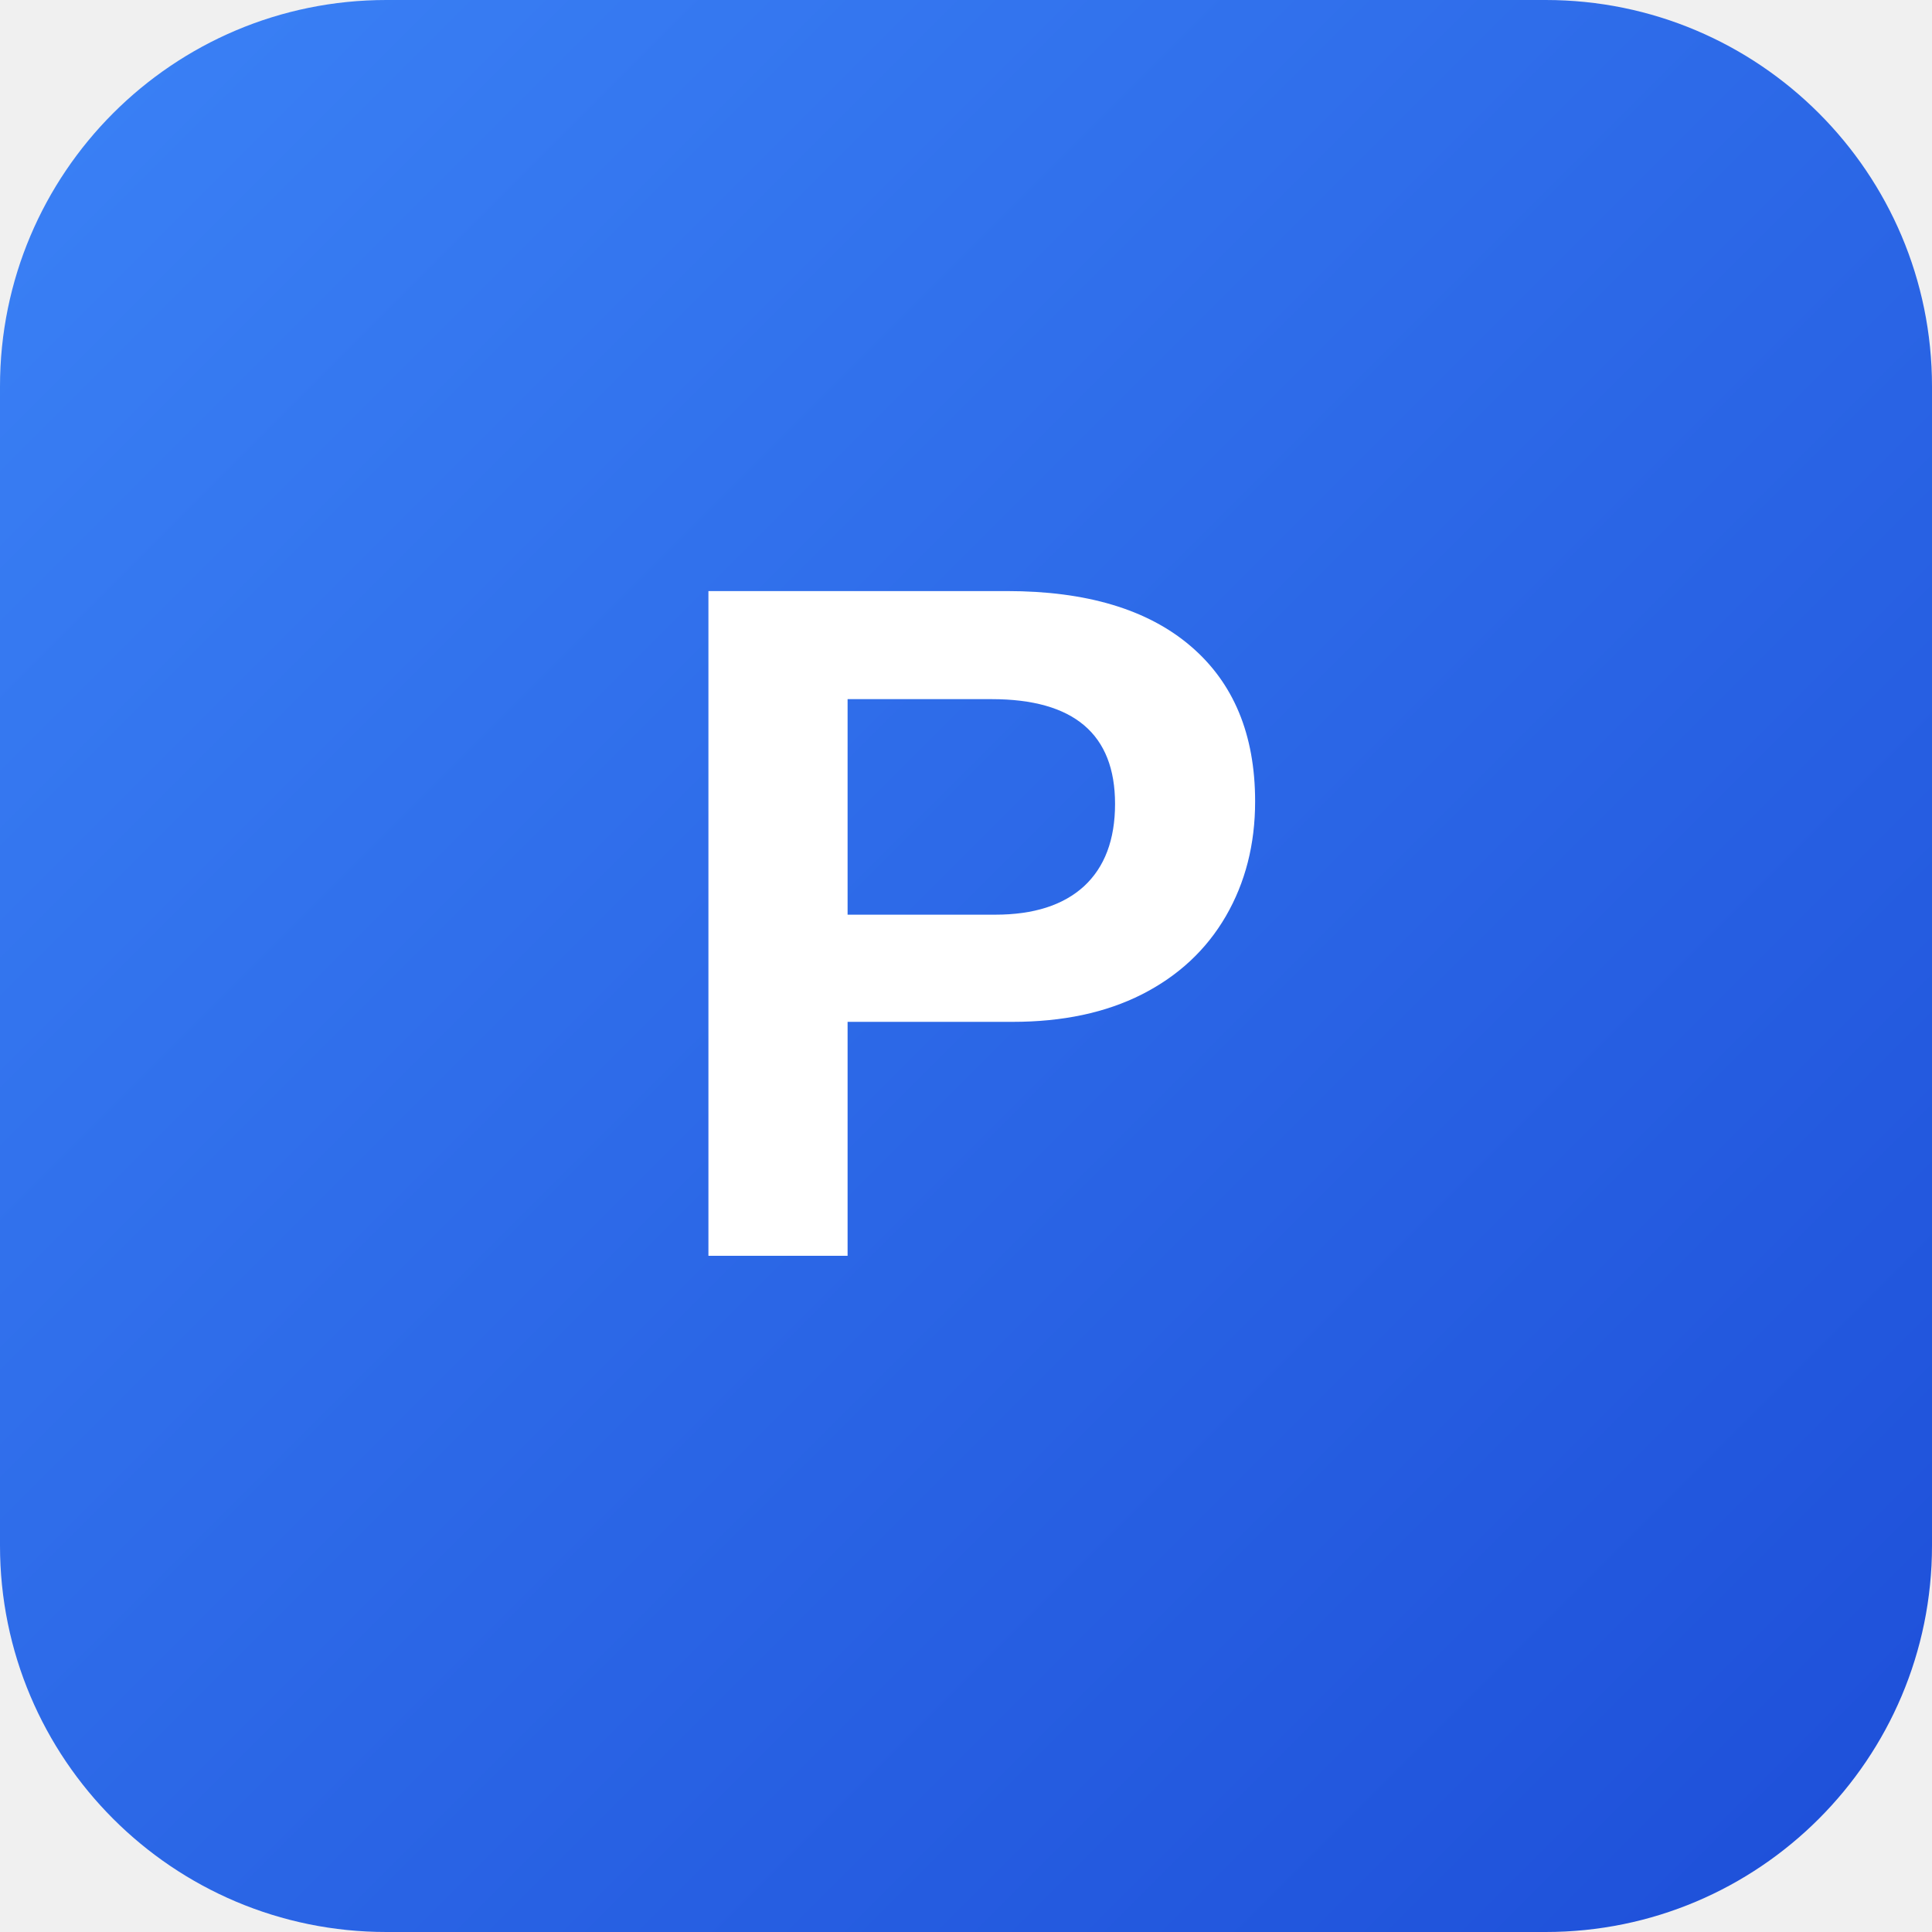
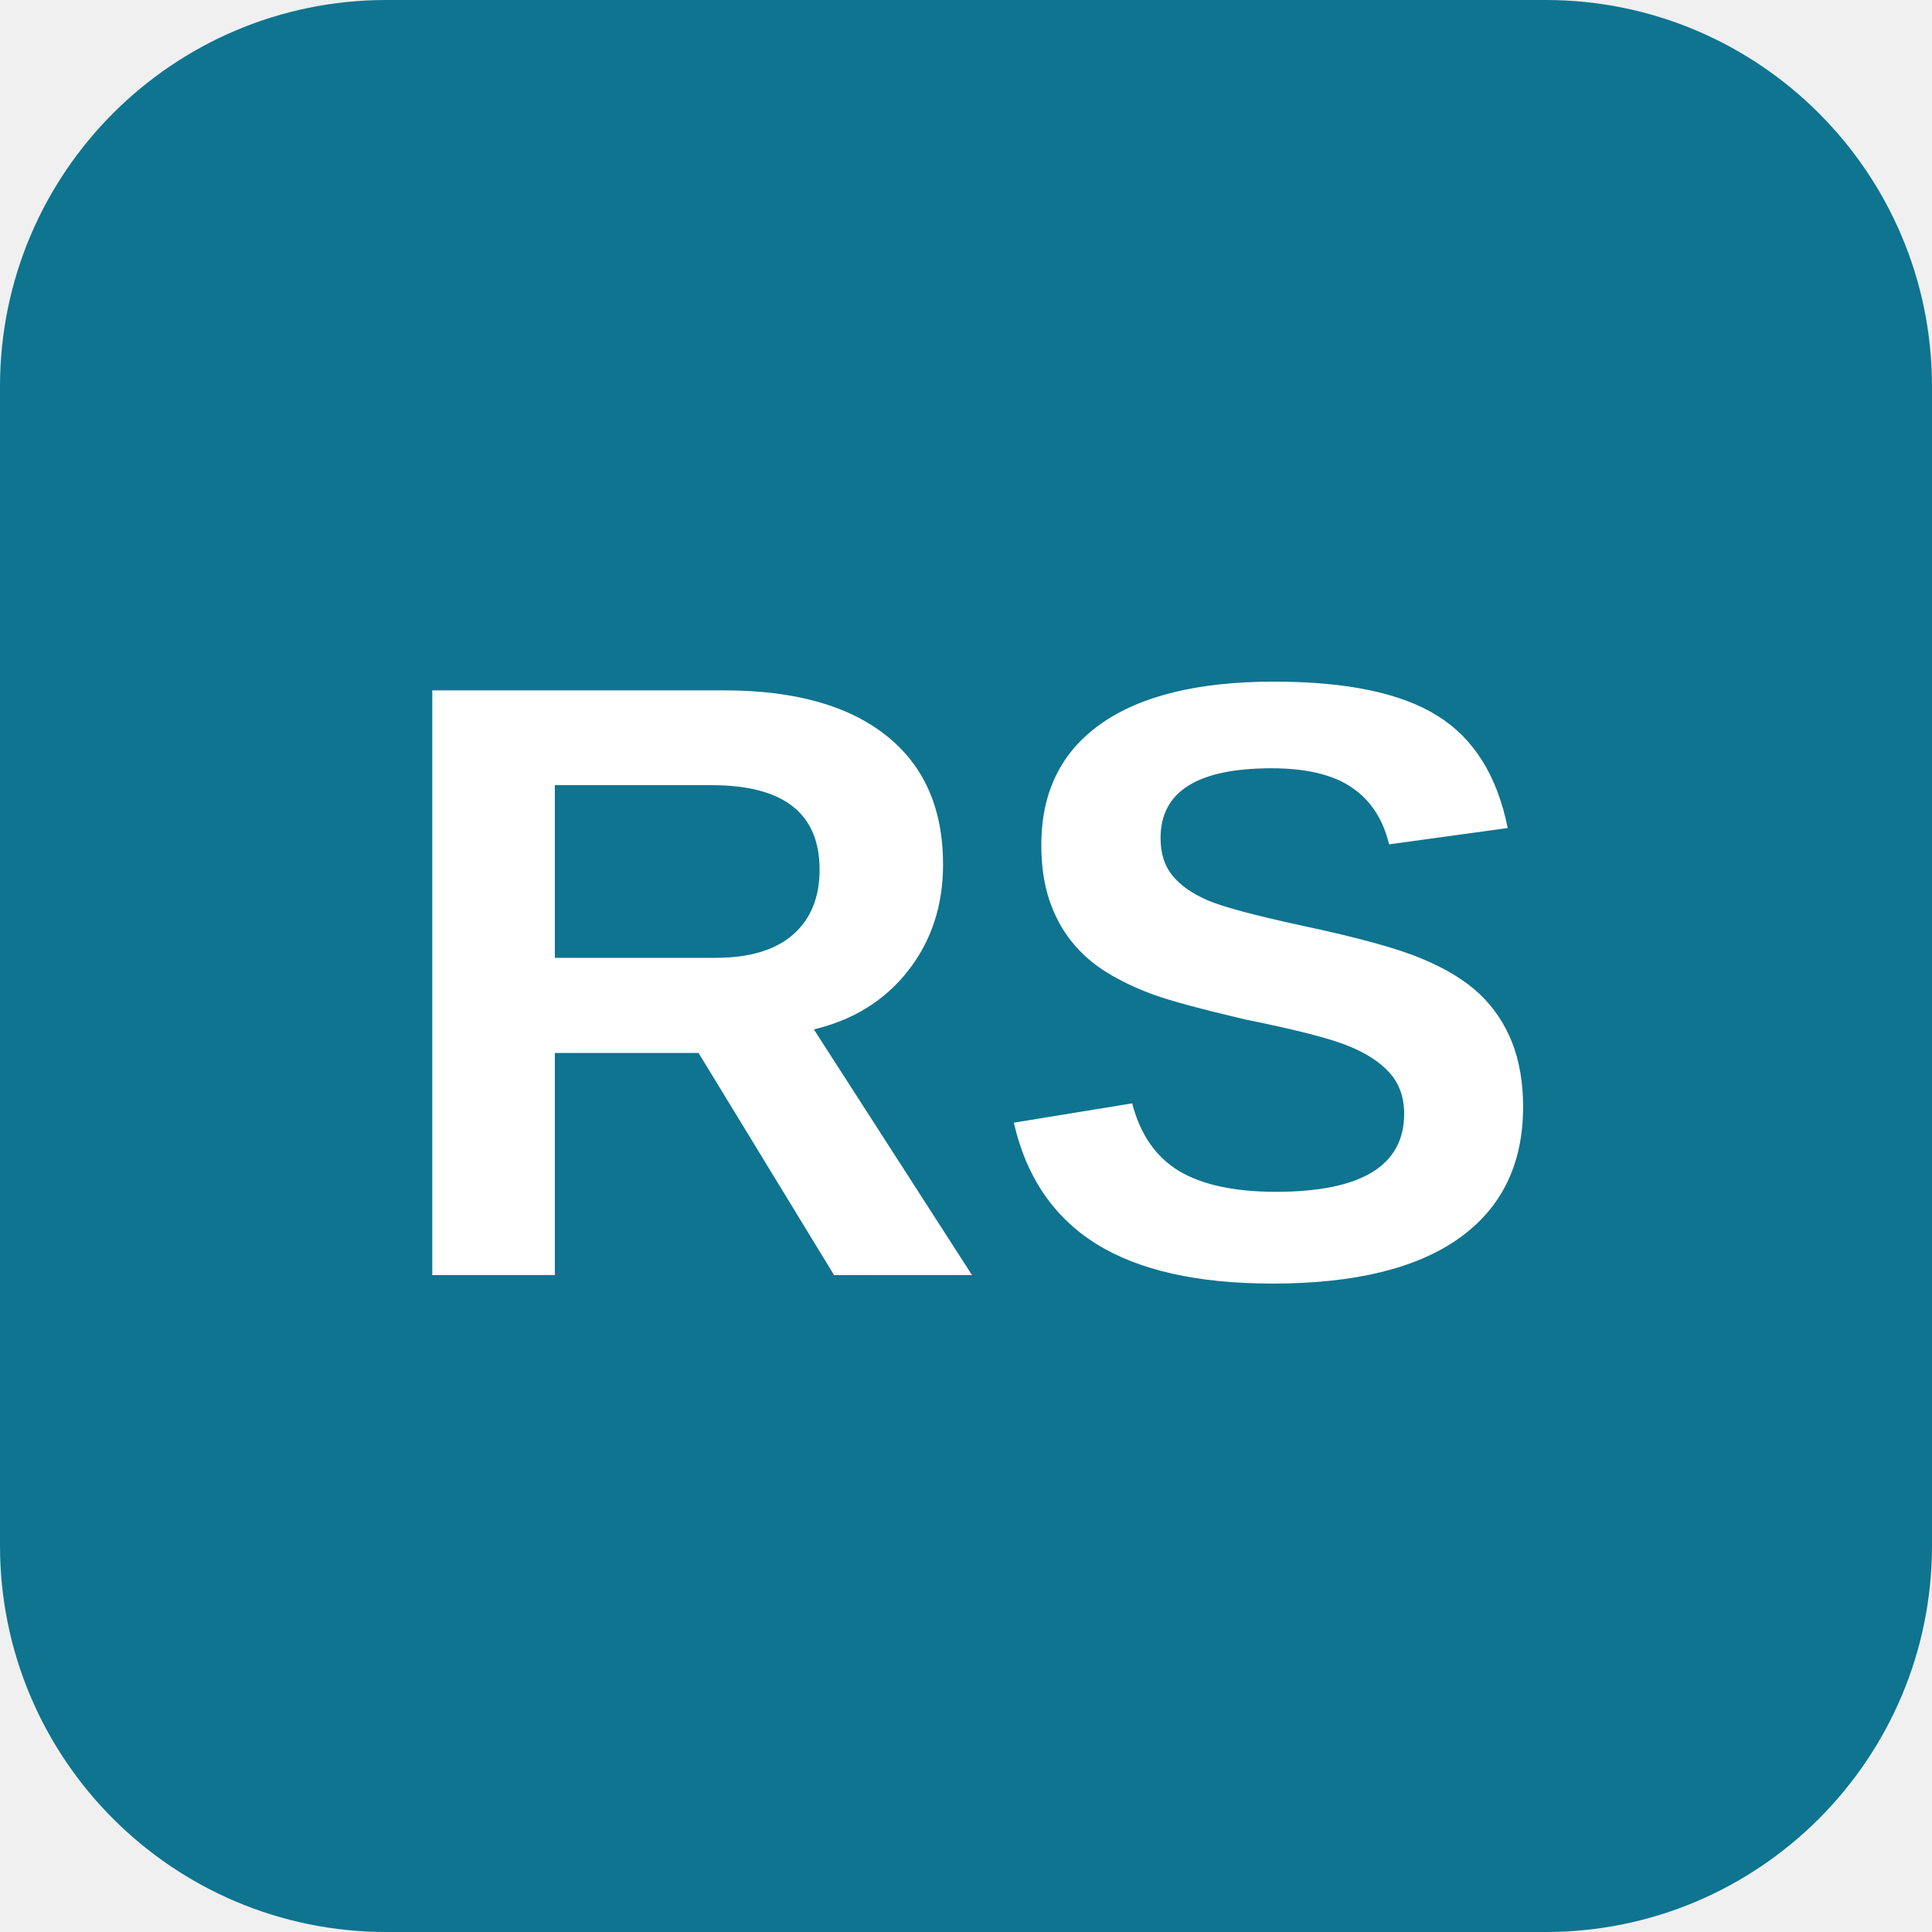
<svg xmlns="http://www.w3.org/2000/svg" viewBox="0 0 100 100">
-   <defs>
-     <linearGradient id="grad" x1="0%" y1="0%" x2="100%" y2="100%">
-       <stop offset="0%" style="stop-color:#3b82f6;stop-opacity:1" />
-       <stop offset="100%" style="stop-color:#1d4ed8;stop-opacity:1" />
-     </linearGradient>
-   </defs>
-   <rect width="100" height="100" rx="20" fill="url(#grad)" />
-   <text x="50" y="65" font-family="Arial, sans-serif" font-size="50" font-weight="bold" fill="white" text-anchor="middle">P</text>
+   <rect width="100" height="100" rx="20" fill="#0e7490" />
+   <text x="50" y="66" font-family="Arial, sans-serif" font-size="44" font-weight="bold" fill="white" text-anchor="middle">RS</text>
</svg>
